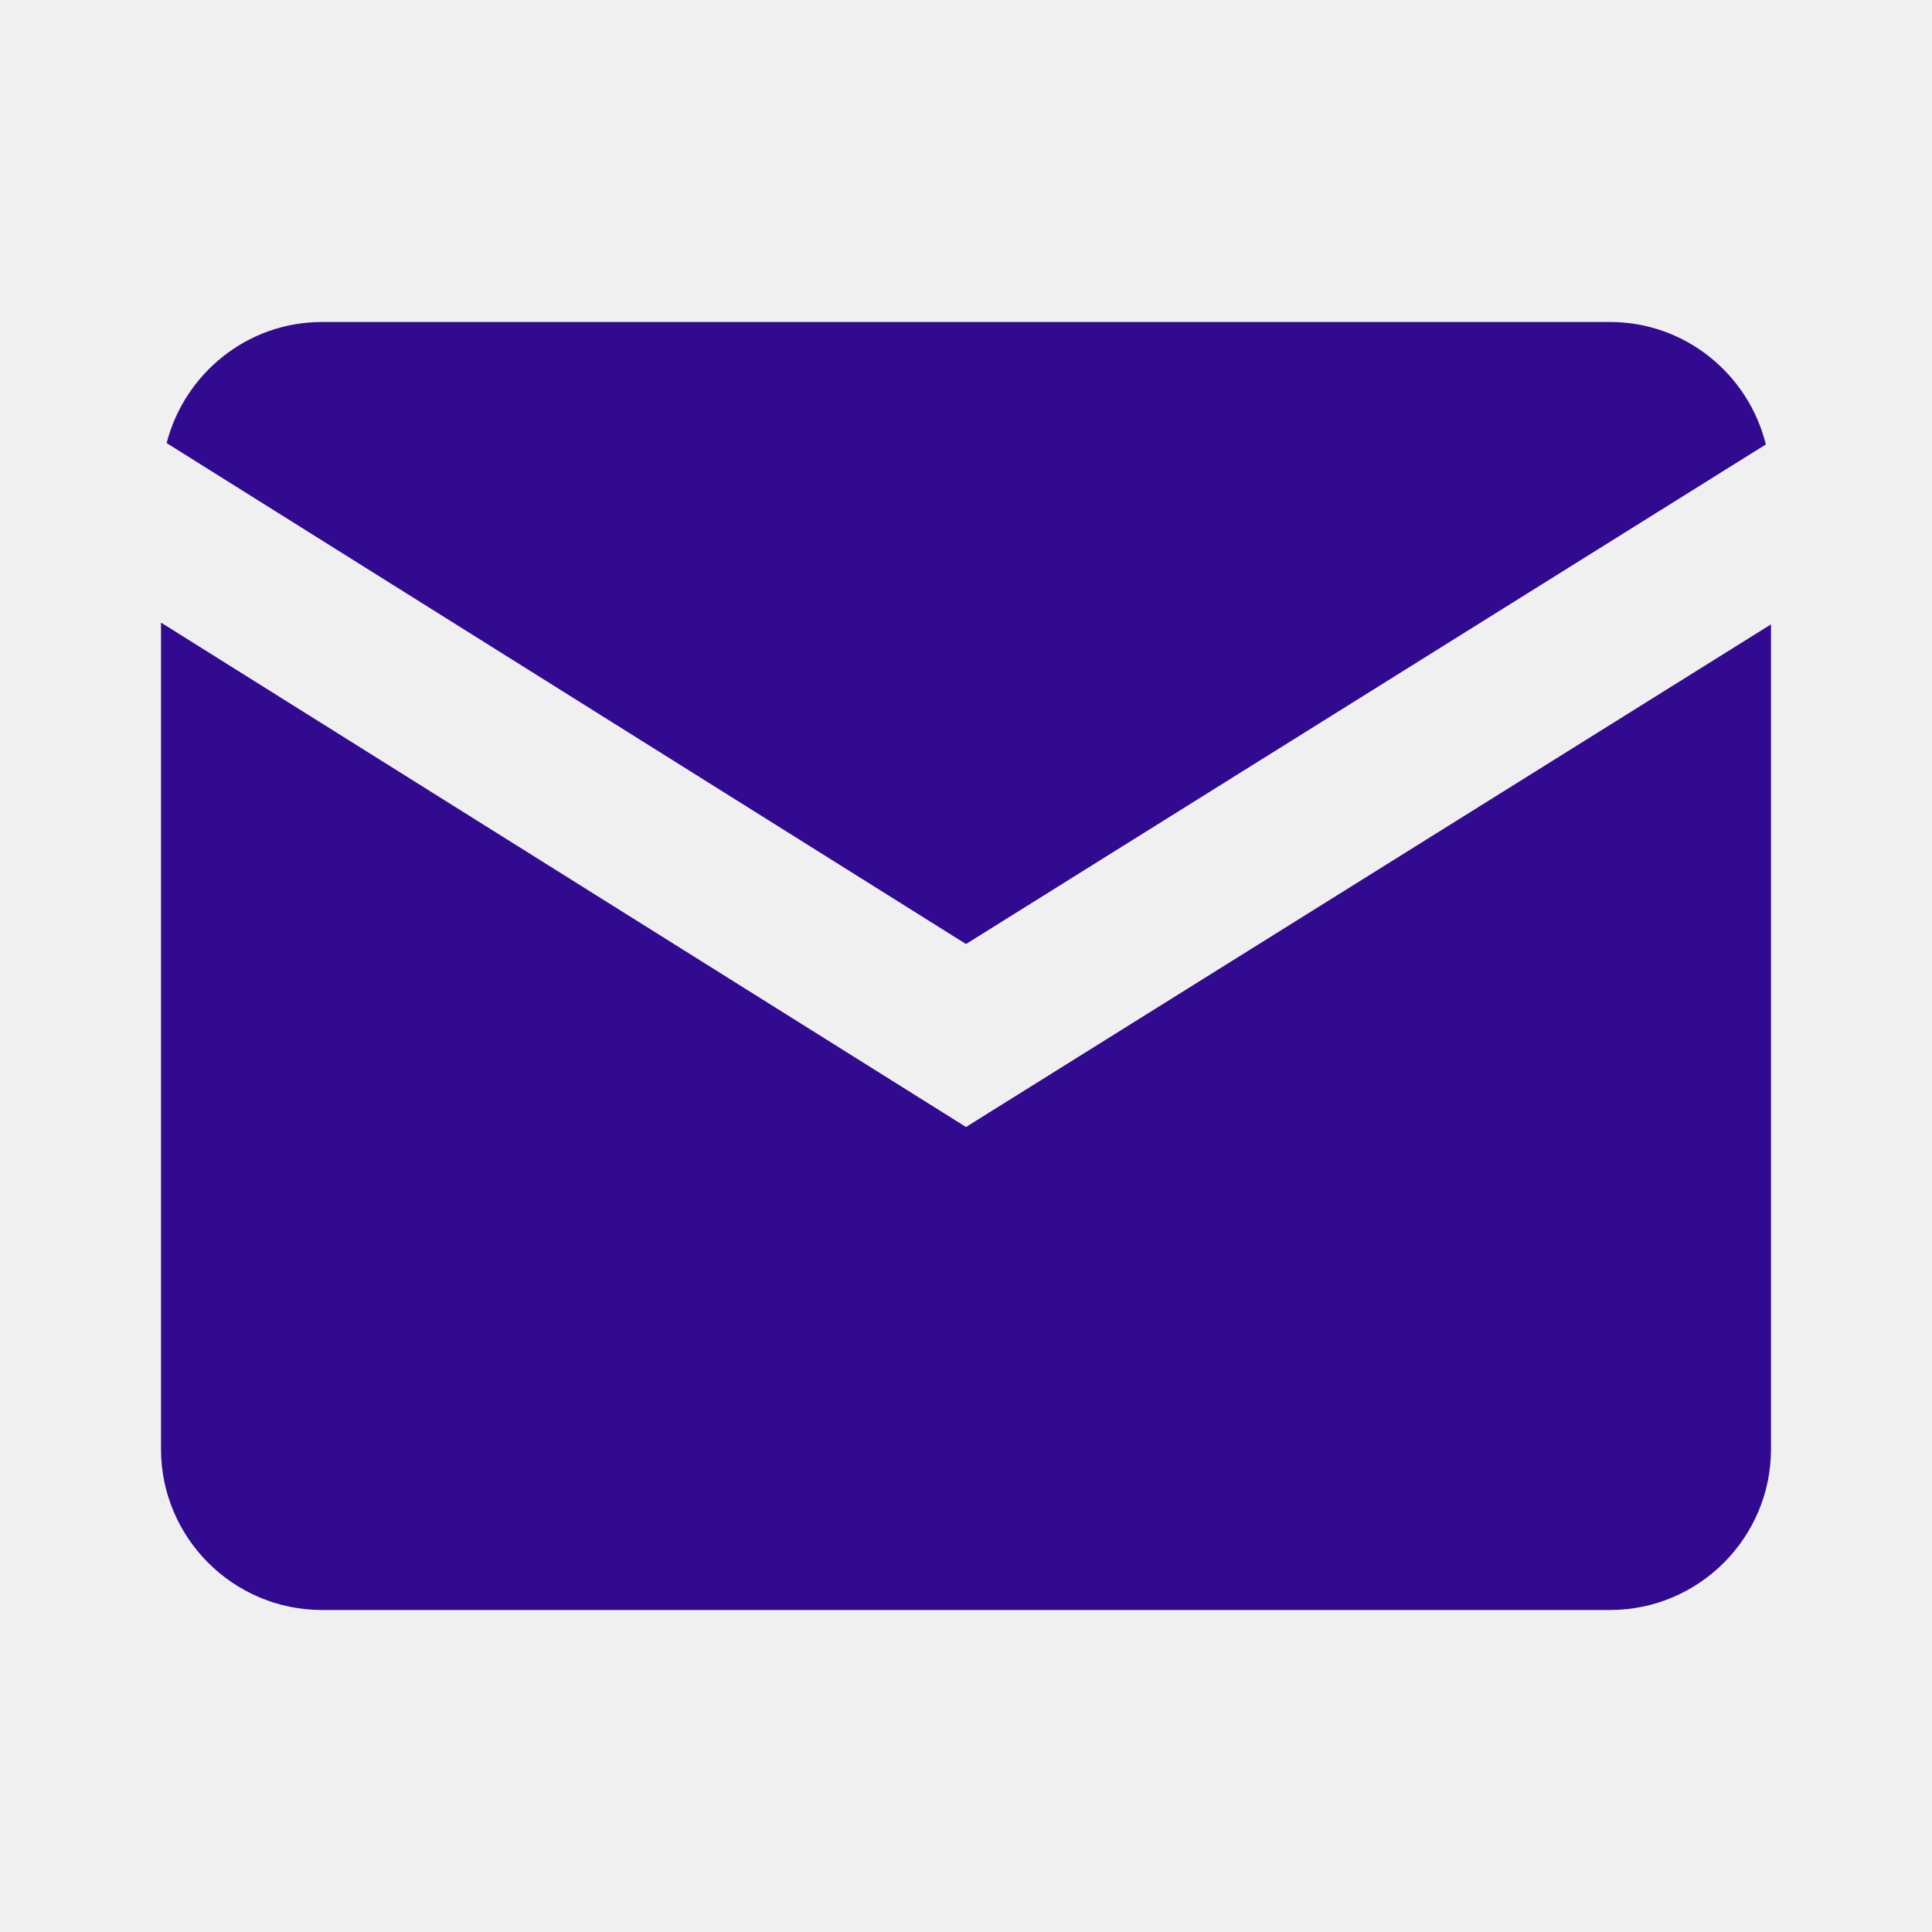
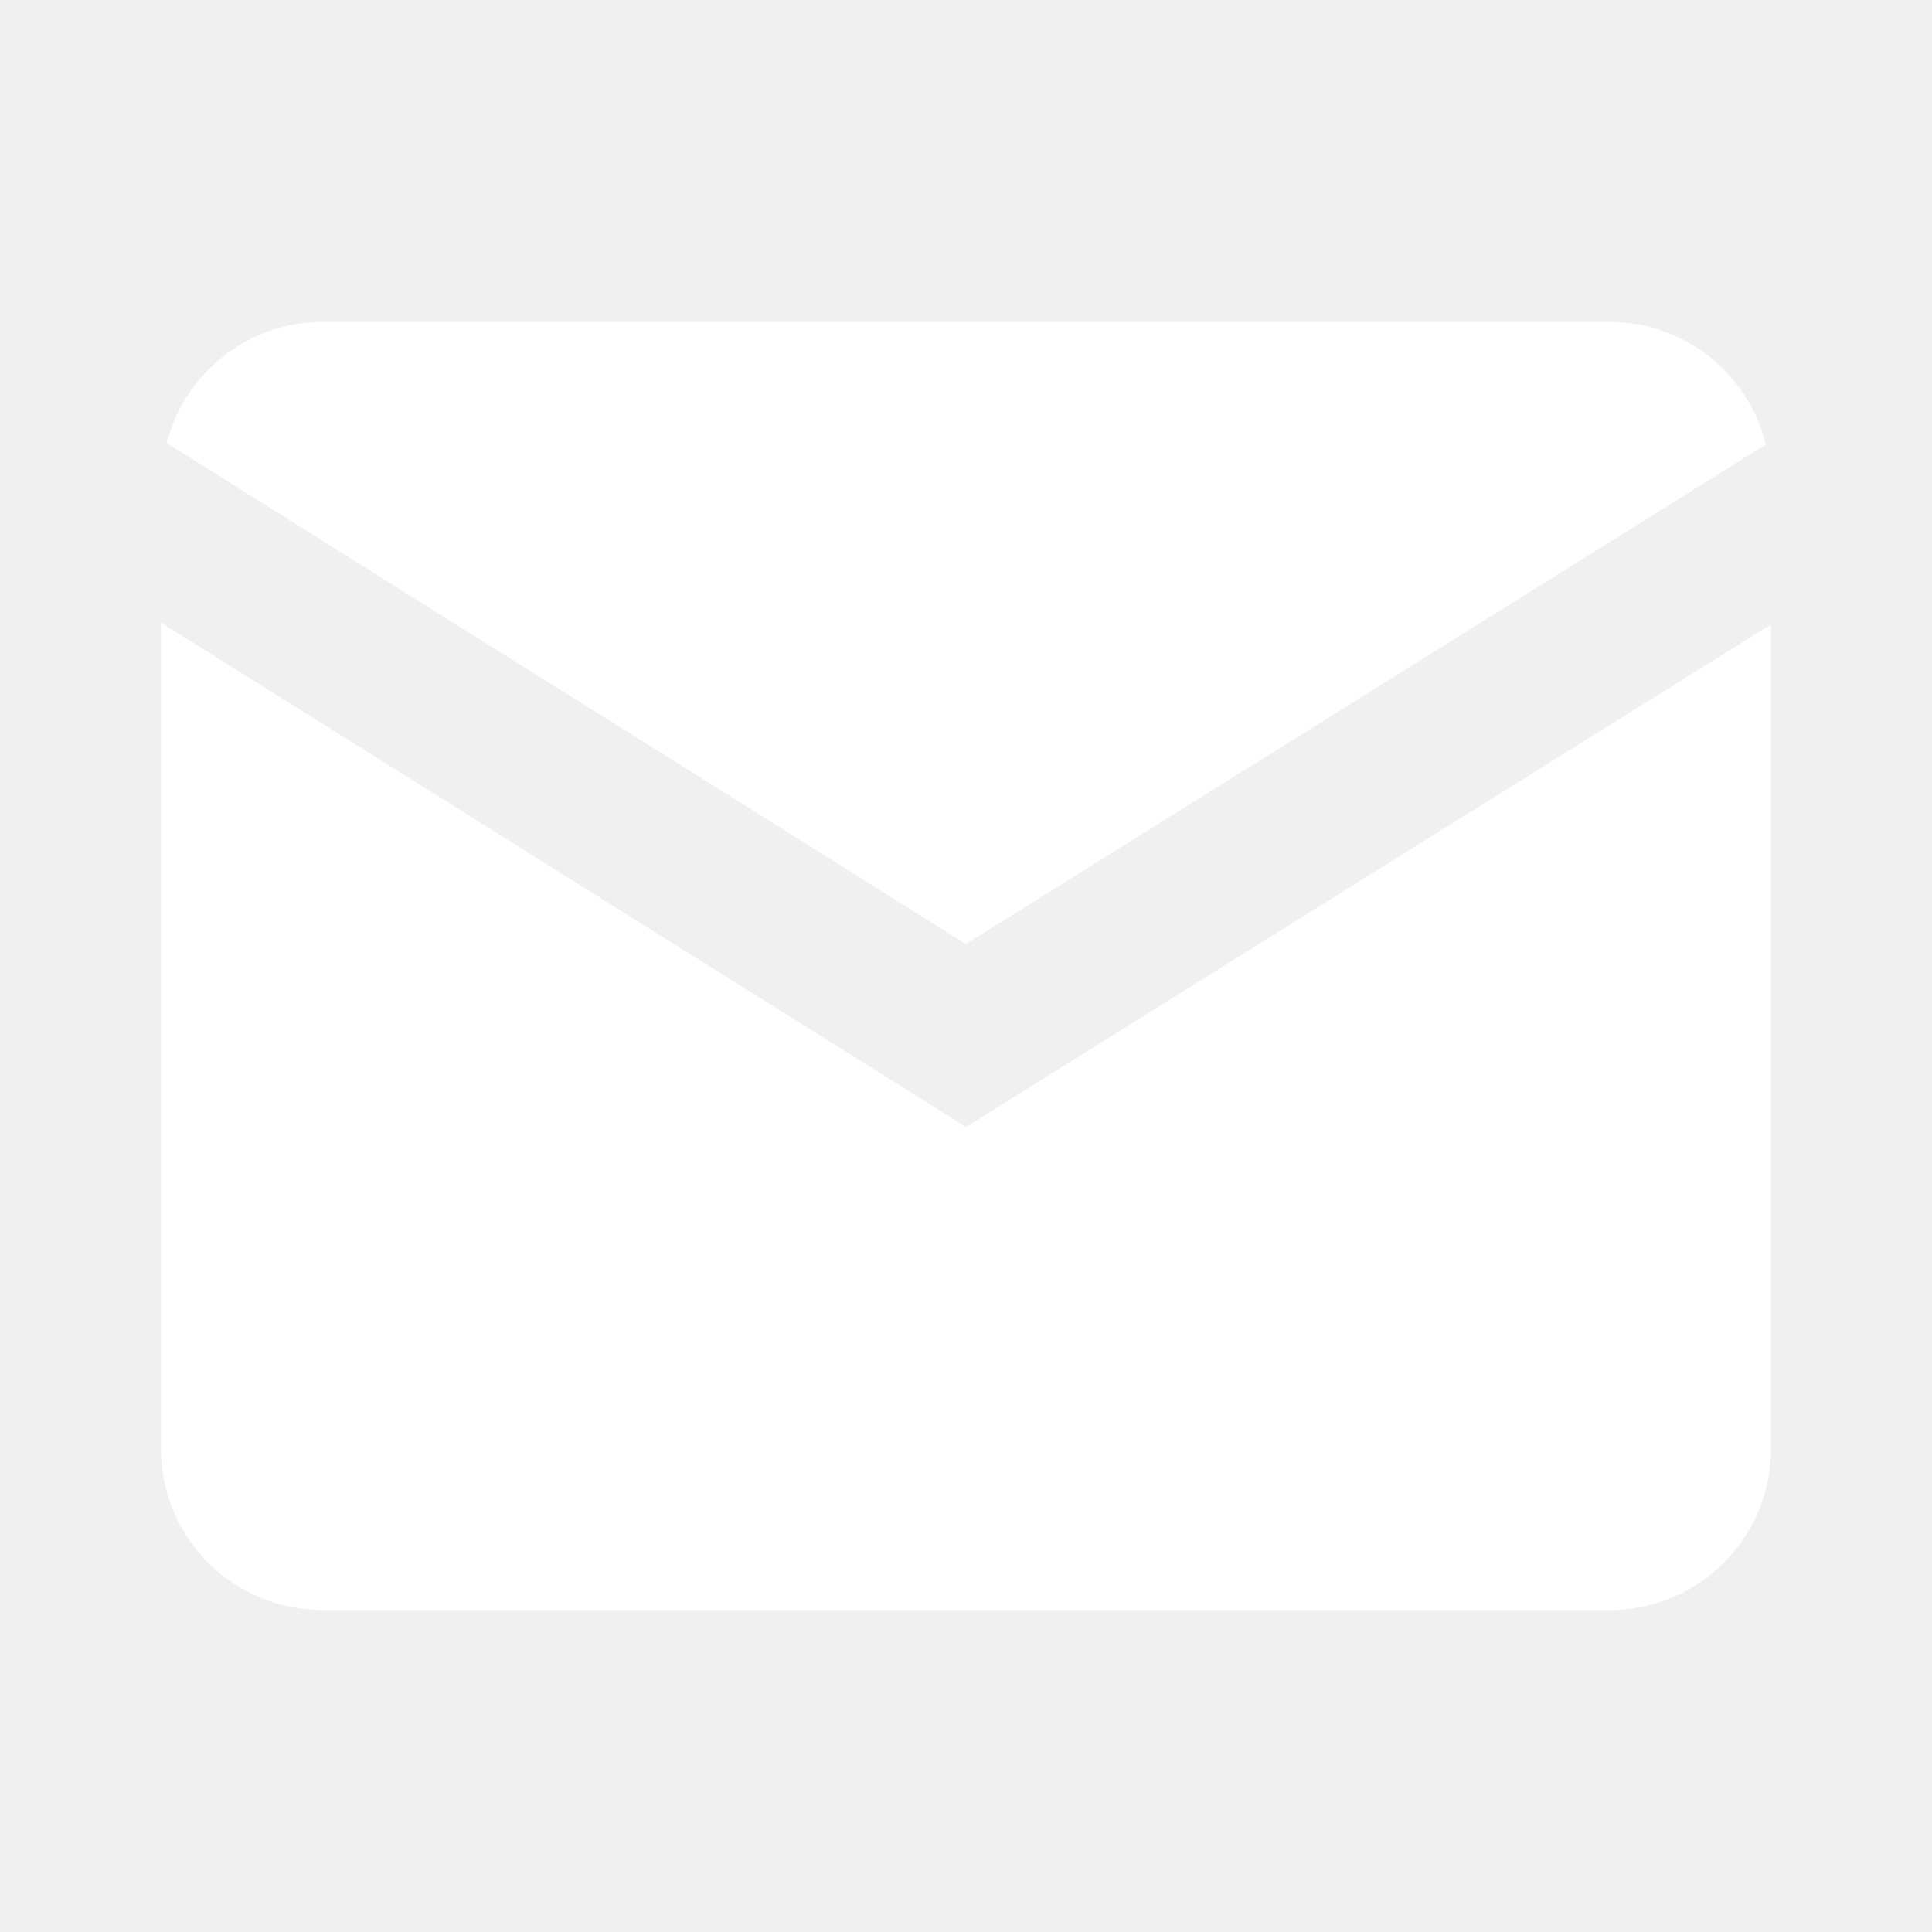
<svg xmlns="http://www.w3.org/2000/svg" width="24" height="24" viewBox="0 0 24 24" fill="none">
-   <path d="M4 4C3.07 4 2.292 4.643 2.07 5.504L12 11.727L21.936 5.521C21.72 4.65 20.937 4 20 4H4ZM2 7.734V18C2 19.103 2.897 20 4 20H20C21.103 20 22 19.103 22 18V7.756L12 14L2 7.734Z" fill="#310A90" />
+   <path d="M4 4C3.07 4 2.292 4.643 2.07 5.504L12 11.727L21.936 5.521C21.72 4.65 20.937 4 20 4H4ZM2 7.734V18C2 19.103 2.897 20 4 20H20C21.103 20 22 19.103 22 18V7.756L12 14L2 7.734Z" fill="#FFFFFF" />
</svg>
